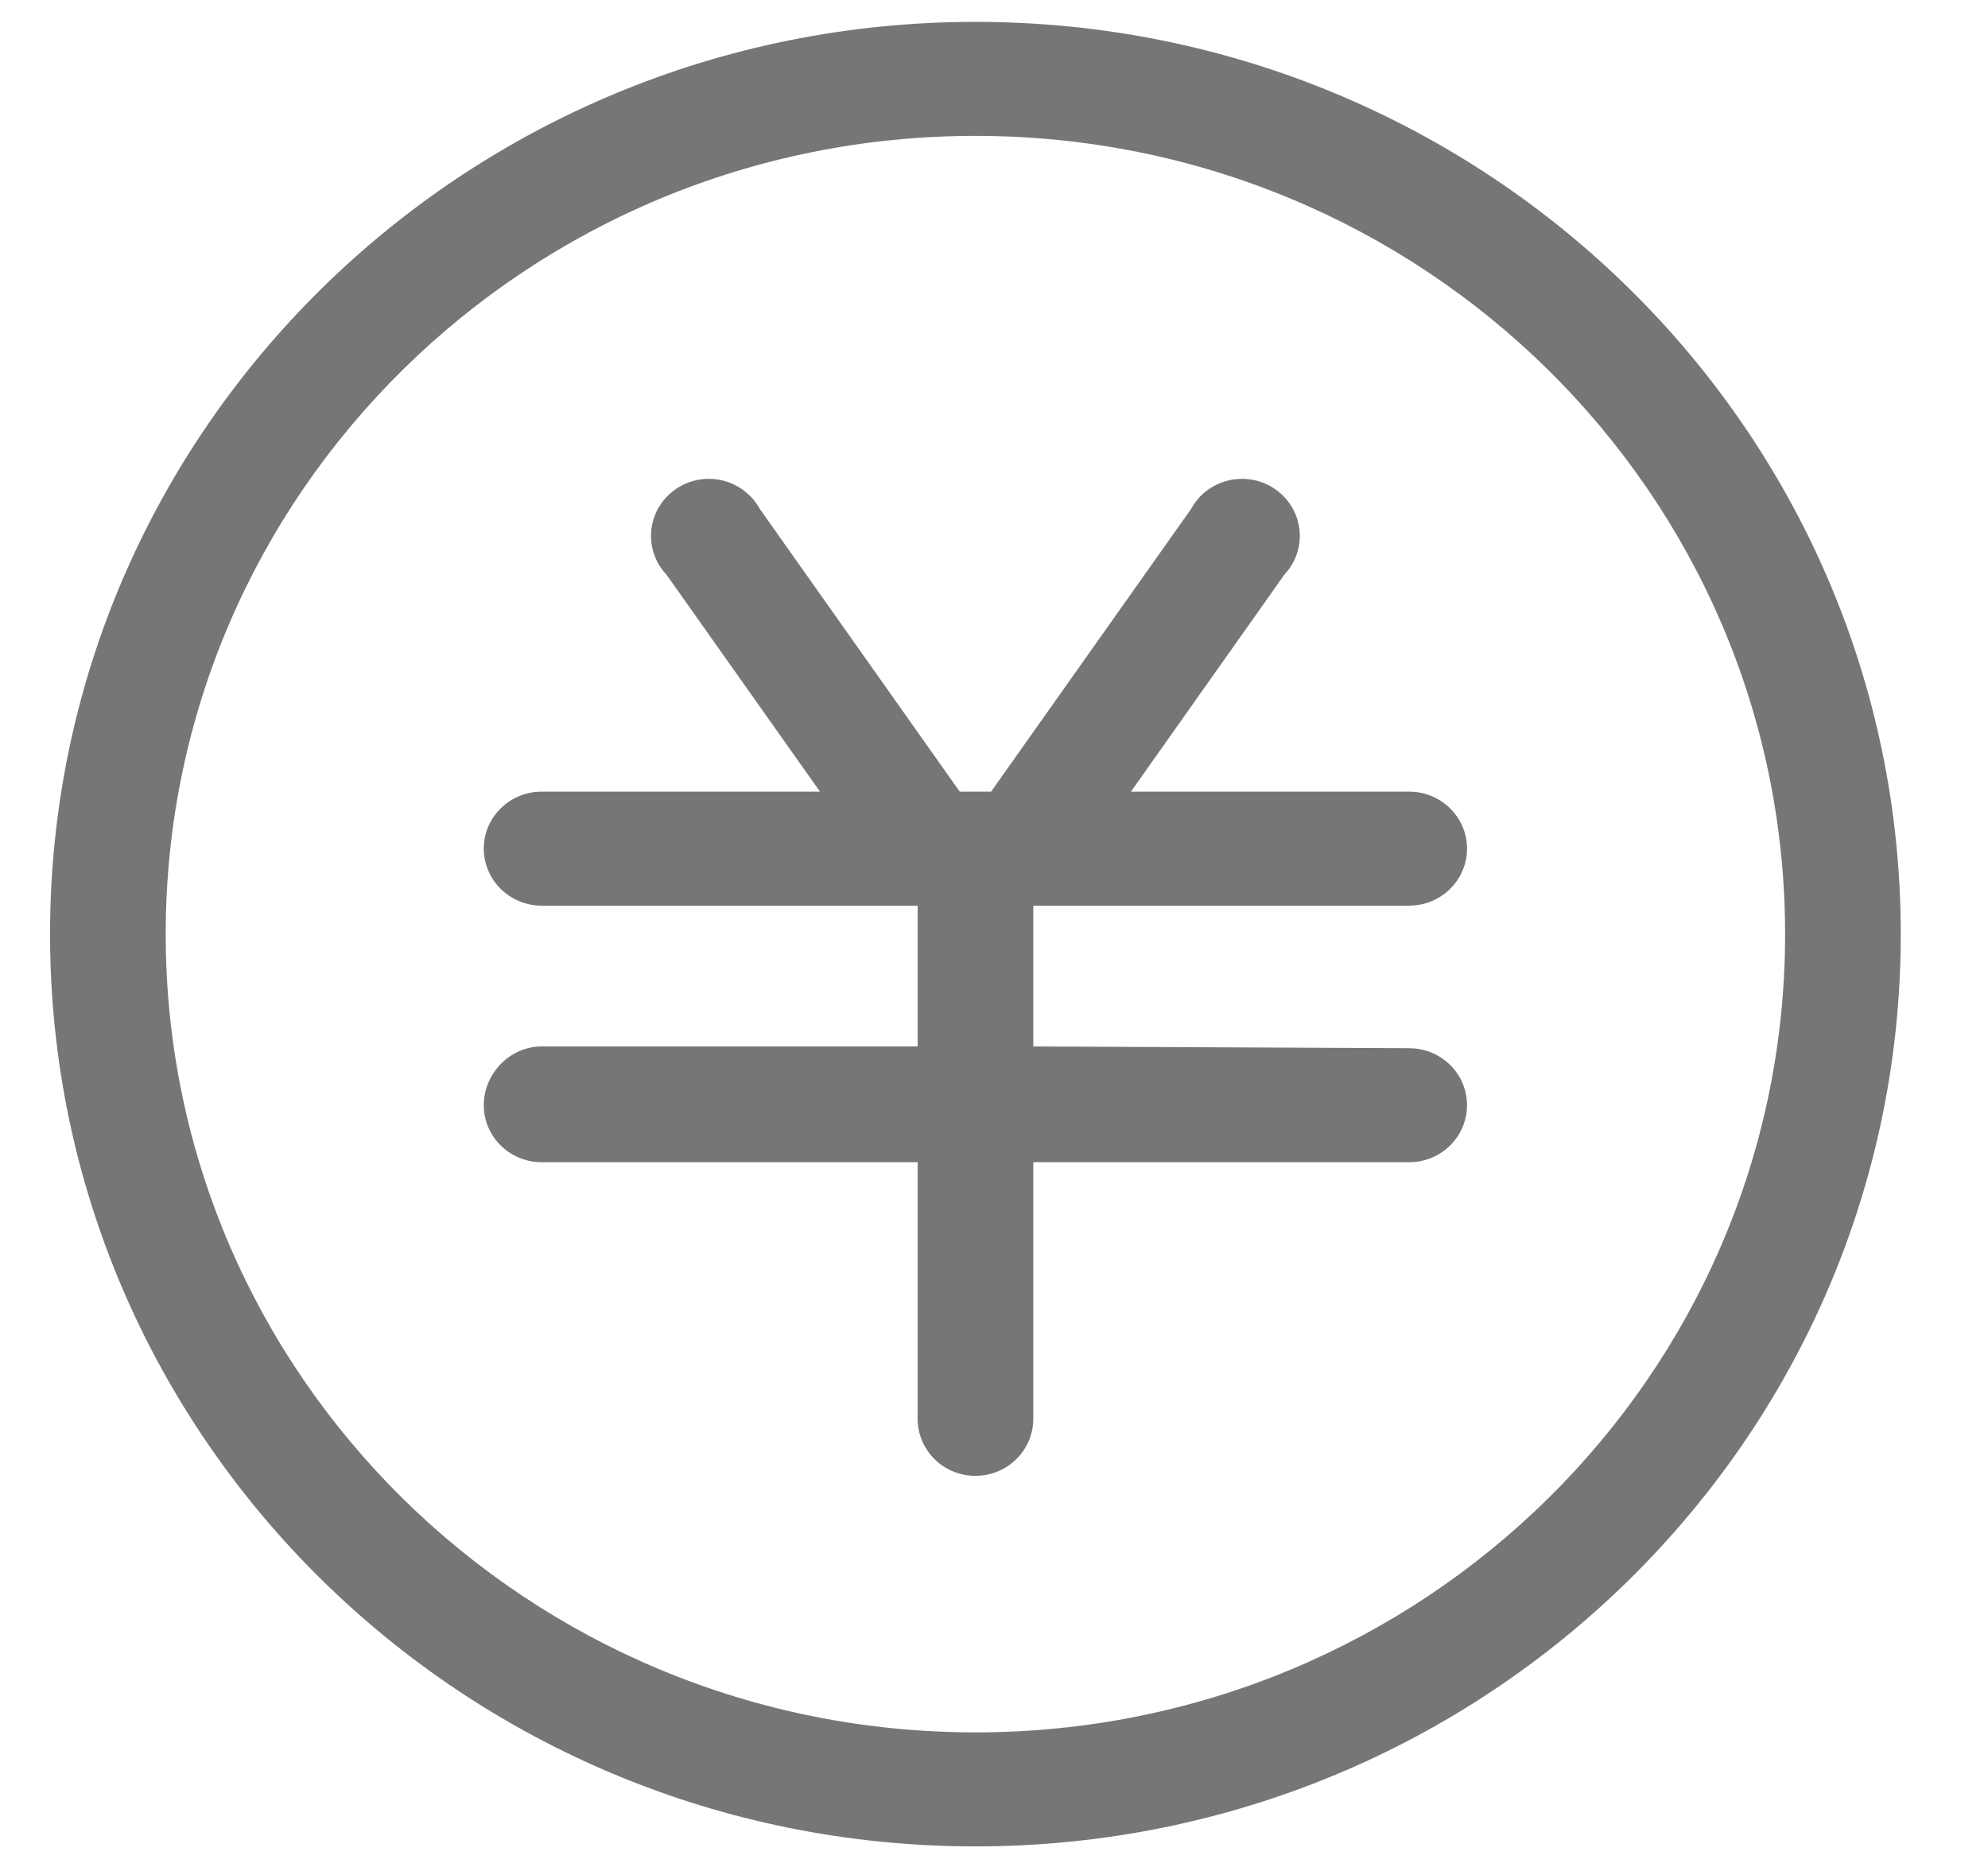
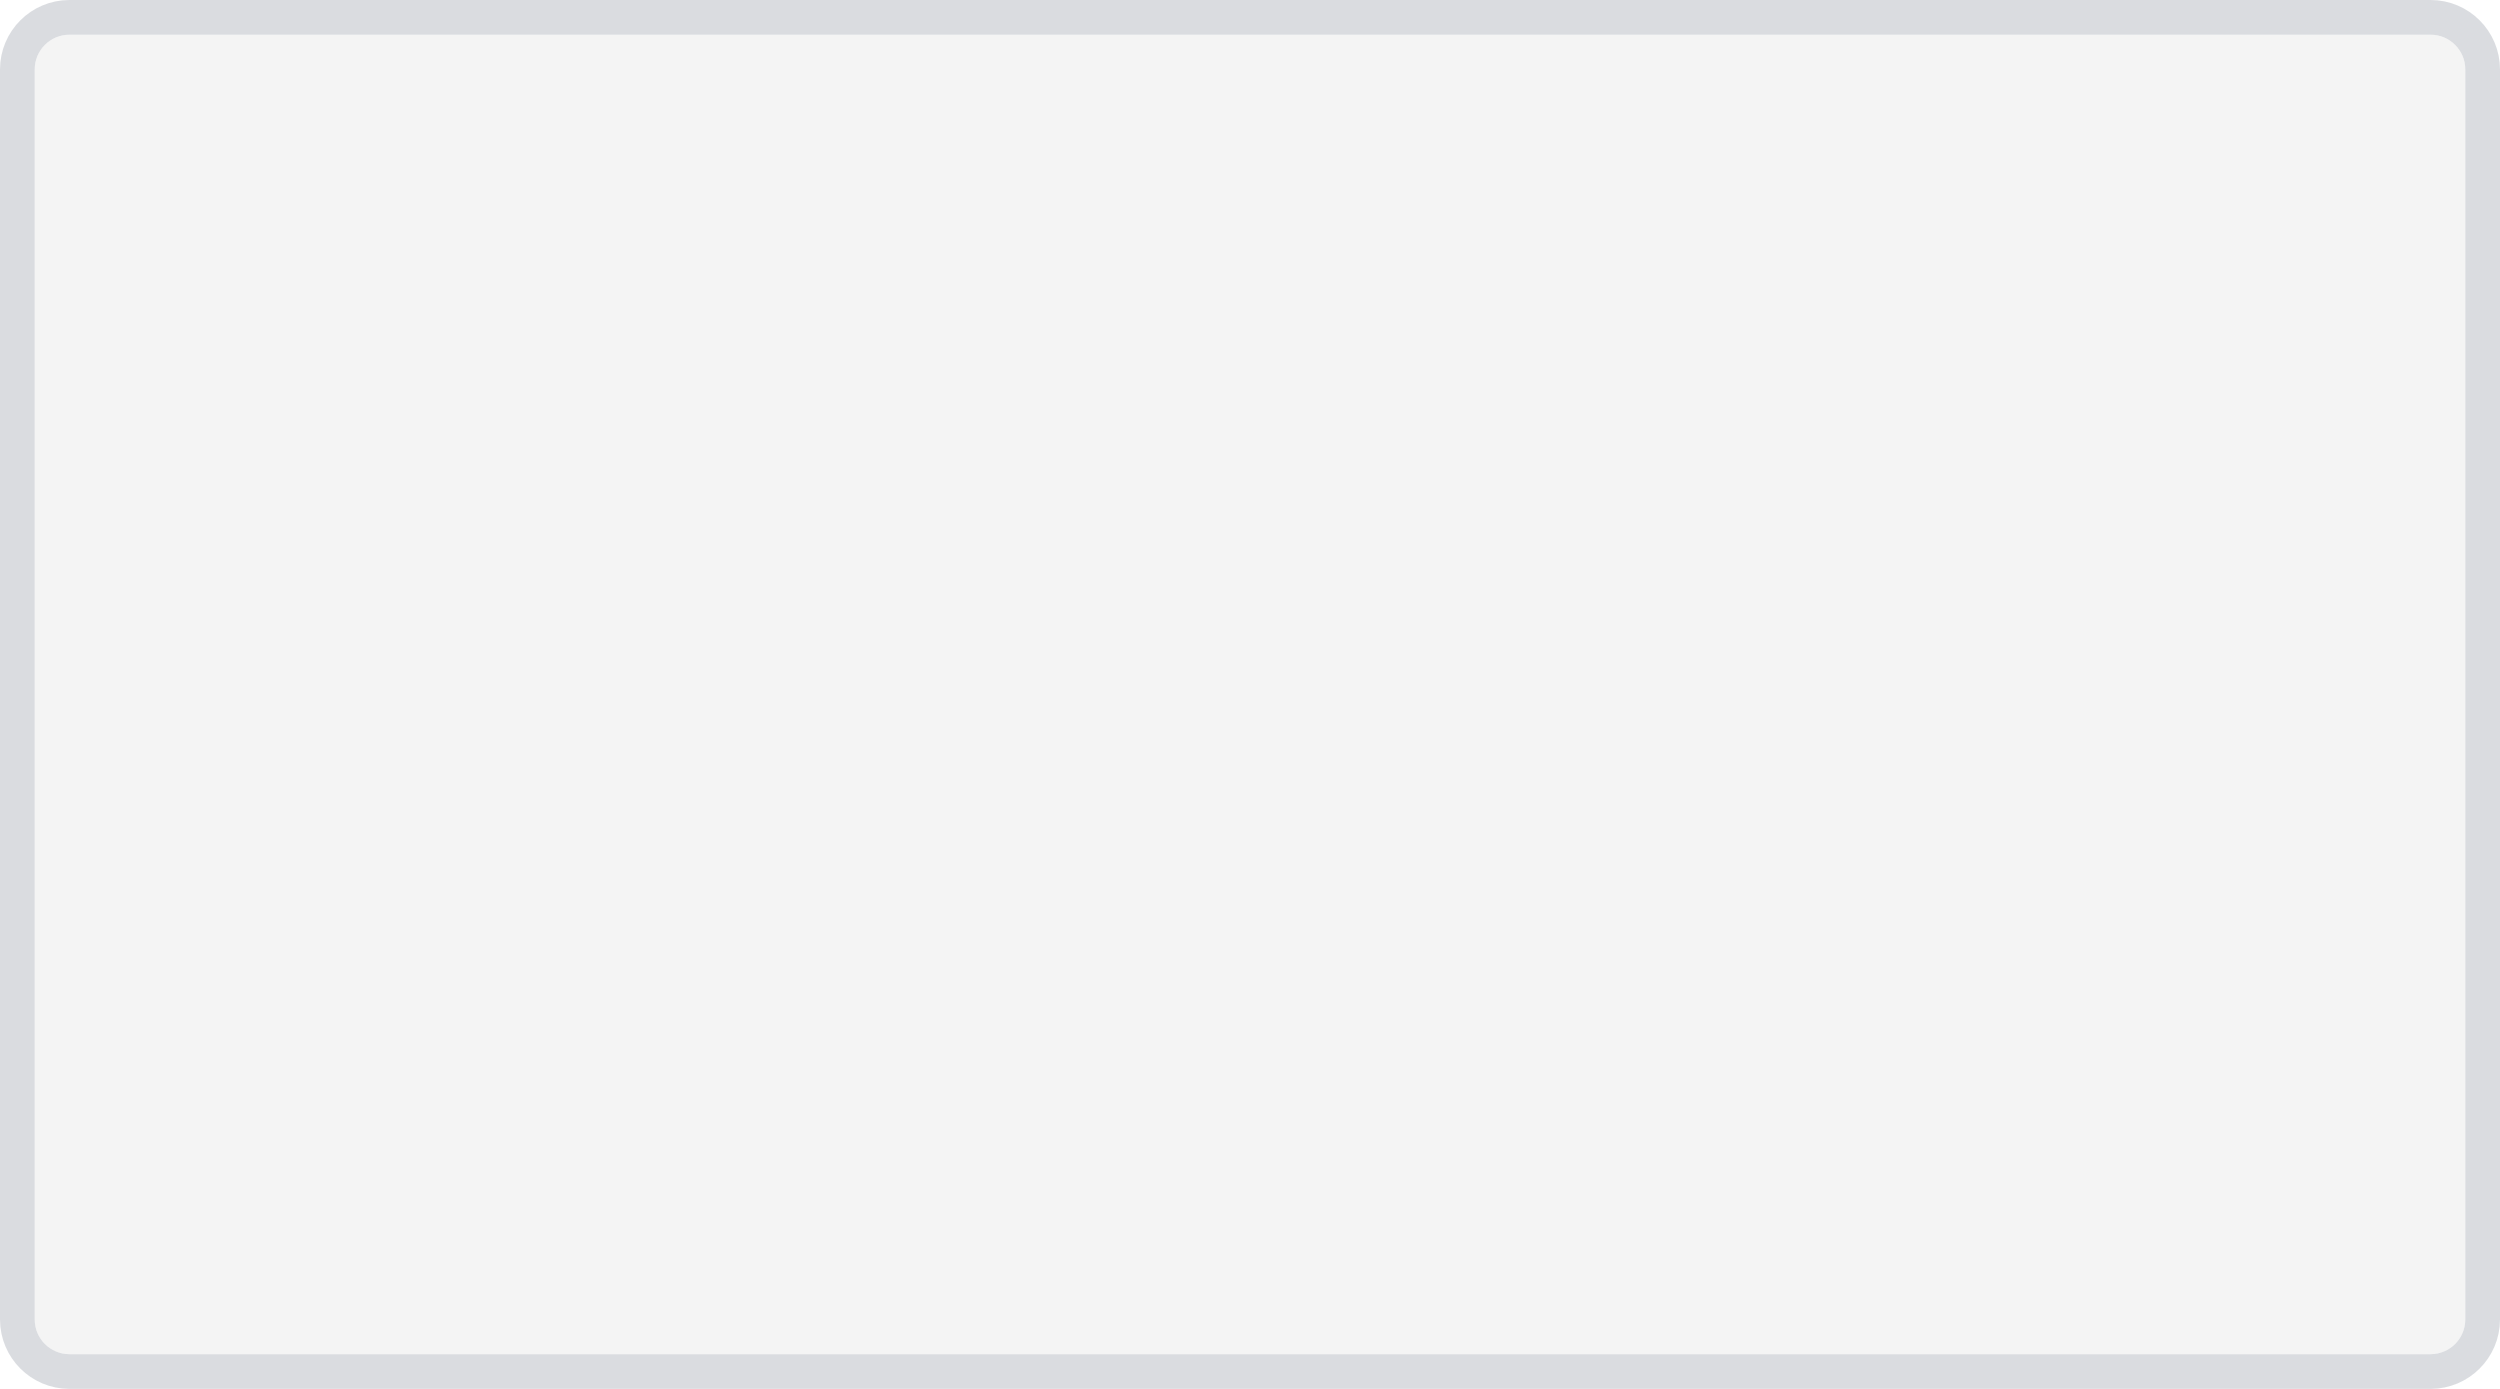
- <svg xmlns="http://www.w3.org/2000/svg" version="1.1" width="17px" height="16px">
-   <g transform="matrix(1 0 0 1 -197 -379 )">
-     <path d="M 0.428 7.989  C 0.428 12.297  3.971 15.79  8.341 15.79  C 12.711 15.79  16.254 12.297  16.254 7.989  C 16.254 3.68  12.711 0.187  8.341 0.187  C 3.971 0.187  0.428 3.68  0.428 7.989  Z M 1.417 7.989  C 1.417 4.218  4.517 1.162  8.341 1.162  C 12.165 1.162  15.265 4.218  15.265 7.989  C 15.265 11.759  12.165 14.815  8.341 14.815  C 4.517 14.815  1.417 11.759  1.417 7.989  Z M 8.836 8.949  L 8.836 7.745  L 12.05 7.745  C 12.323 7.745  12.545 7.526  12.545 7.257  C 12.545 6.988  12.323 6.77  12.05 6.77  L 9.671 6.77  L 10.983 4.914  C 11.065 4.827  11.115 4.711  11.115 4.583  C 11.115 4.314  10.894 4.095  10.621 4.095  C 10.432 4.095  10.268 4.199  10.185 4.353  L 8.475 6.77  L 8.207 6.77  L 6.498 4.353  C 6.414 4.2  6.25 4.095  6.062 4.095  C 5.788 4.095  5.567 4.314  5.567 4.583  C 5.567 4.711  5.617 4.827  5.699 4.914  L 7.012 6.77  L 4.632 6.77  C 4.359 6.77  4.137 6.988  4.137 7.257  C 4.137 7.526  4.359 7.745  4.632 7.745  L 7.847 7.745  L 7.847 8.949  L 4.632 8.949  C 4.359 8.949  4.137 9.182  4.137 9.451  C 4.137 9.721  4.359 9.939  4.632 9.939  L 7.847 9.939  L 7.847 12.133  C 7.847 12.403  8.068 12.621  8.341 12.621  C 8.614 12.621  8.836 12.403  8.836 12.133  L 8.836 9.939  L 12.05 9.939  C 12.323 9.939  12.545 9.721  12.545 9.451  C 12.545 9.182  12.323 8.964  12.05 8.964  L 8.836 8.949  Z " fill-rule="nonzero" fill="#000000" stroke="none" fill-opacity="0.537" transform="matrix(1 0 0 1 197 379 )" />
+ <svg xmlns="http://www.w3.org/2000/svg" version="1.1" width="72px" height="40px">
+   <g transform="matrix(1 0 0 1 -102 -306 )">
+     <path d="M 103 308  A 1 1 0 0 1 104 307 L 172 307  A 1 1 0 0 1 173 308 L 173 344  A 1 1 0 0 1 172 345 L 104 345  A 1 1 0 0 1 103 344 L 103 308  Z " fill-rule="nonzero" fill="#f4f4f4" stroke="none" />
+     <path d="M 102.5 308  A 1.5 1.5 0 0 1 104 306.5 L 172 306.5  A 1.5 1.5 0 0 1 173.5 308 L 173.5 344  A 1.5 1.5 0 0 1 172 345.5 L 104 345.5  A 1.5 1.5 0 0 1 102.5 344 L 102.5 308  Z " stroke-width="1" stroke="#dadce0" fill="none" stroke-opacity="0.996" />
  </g>
</svg>
